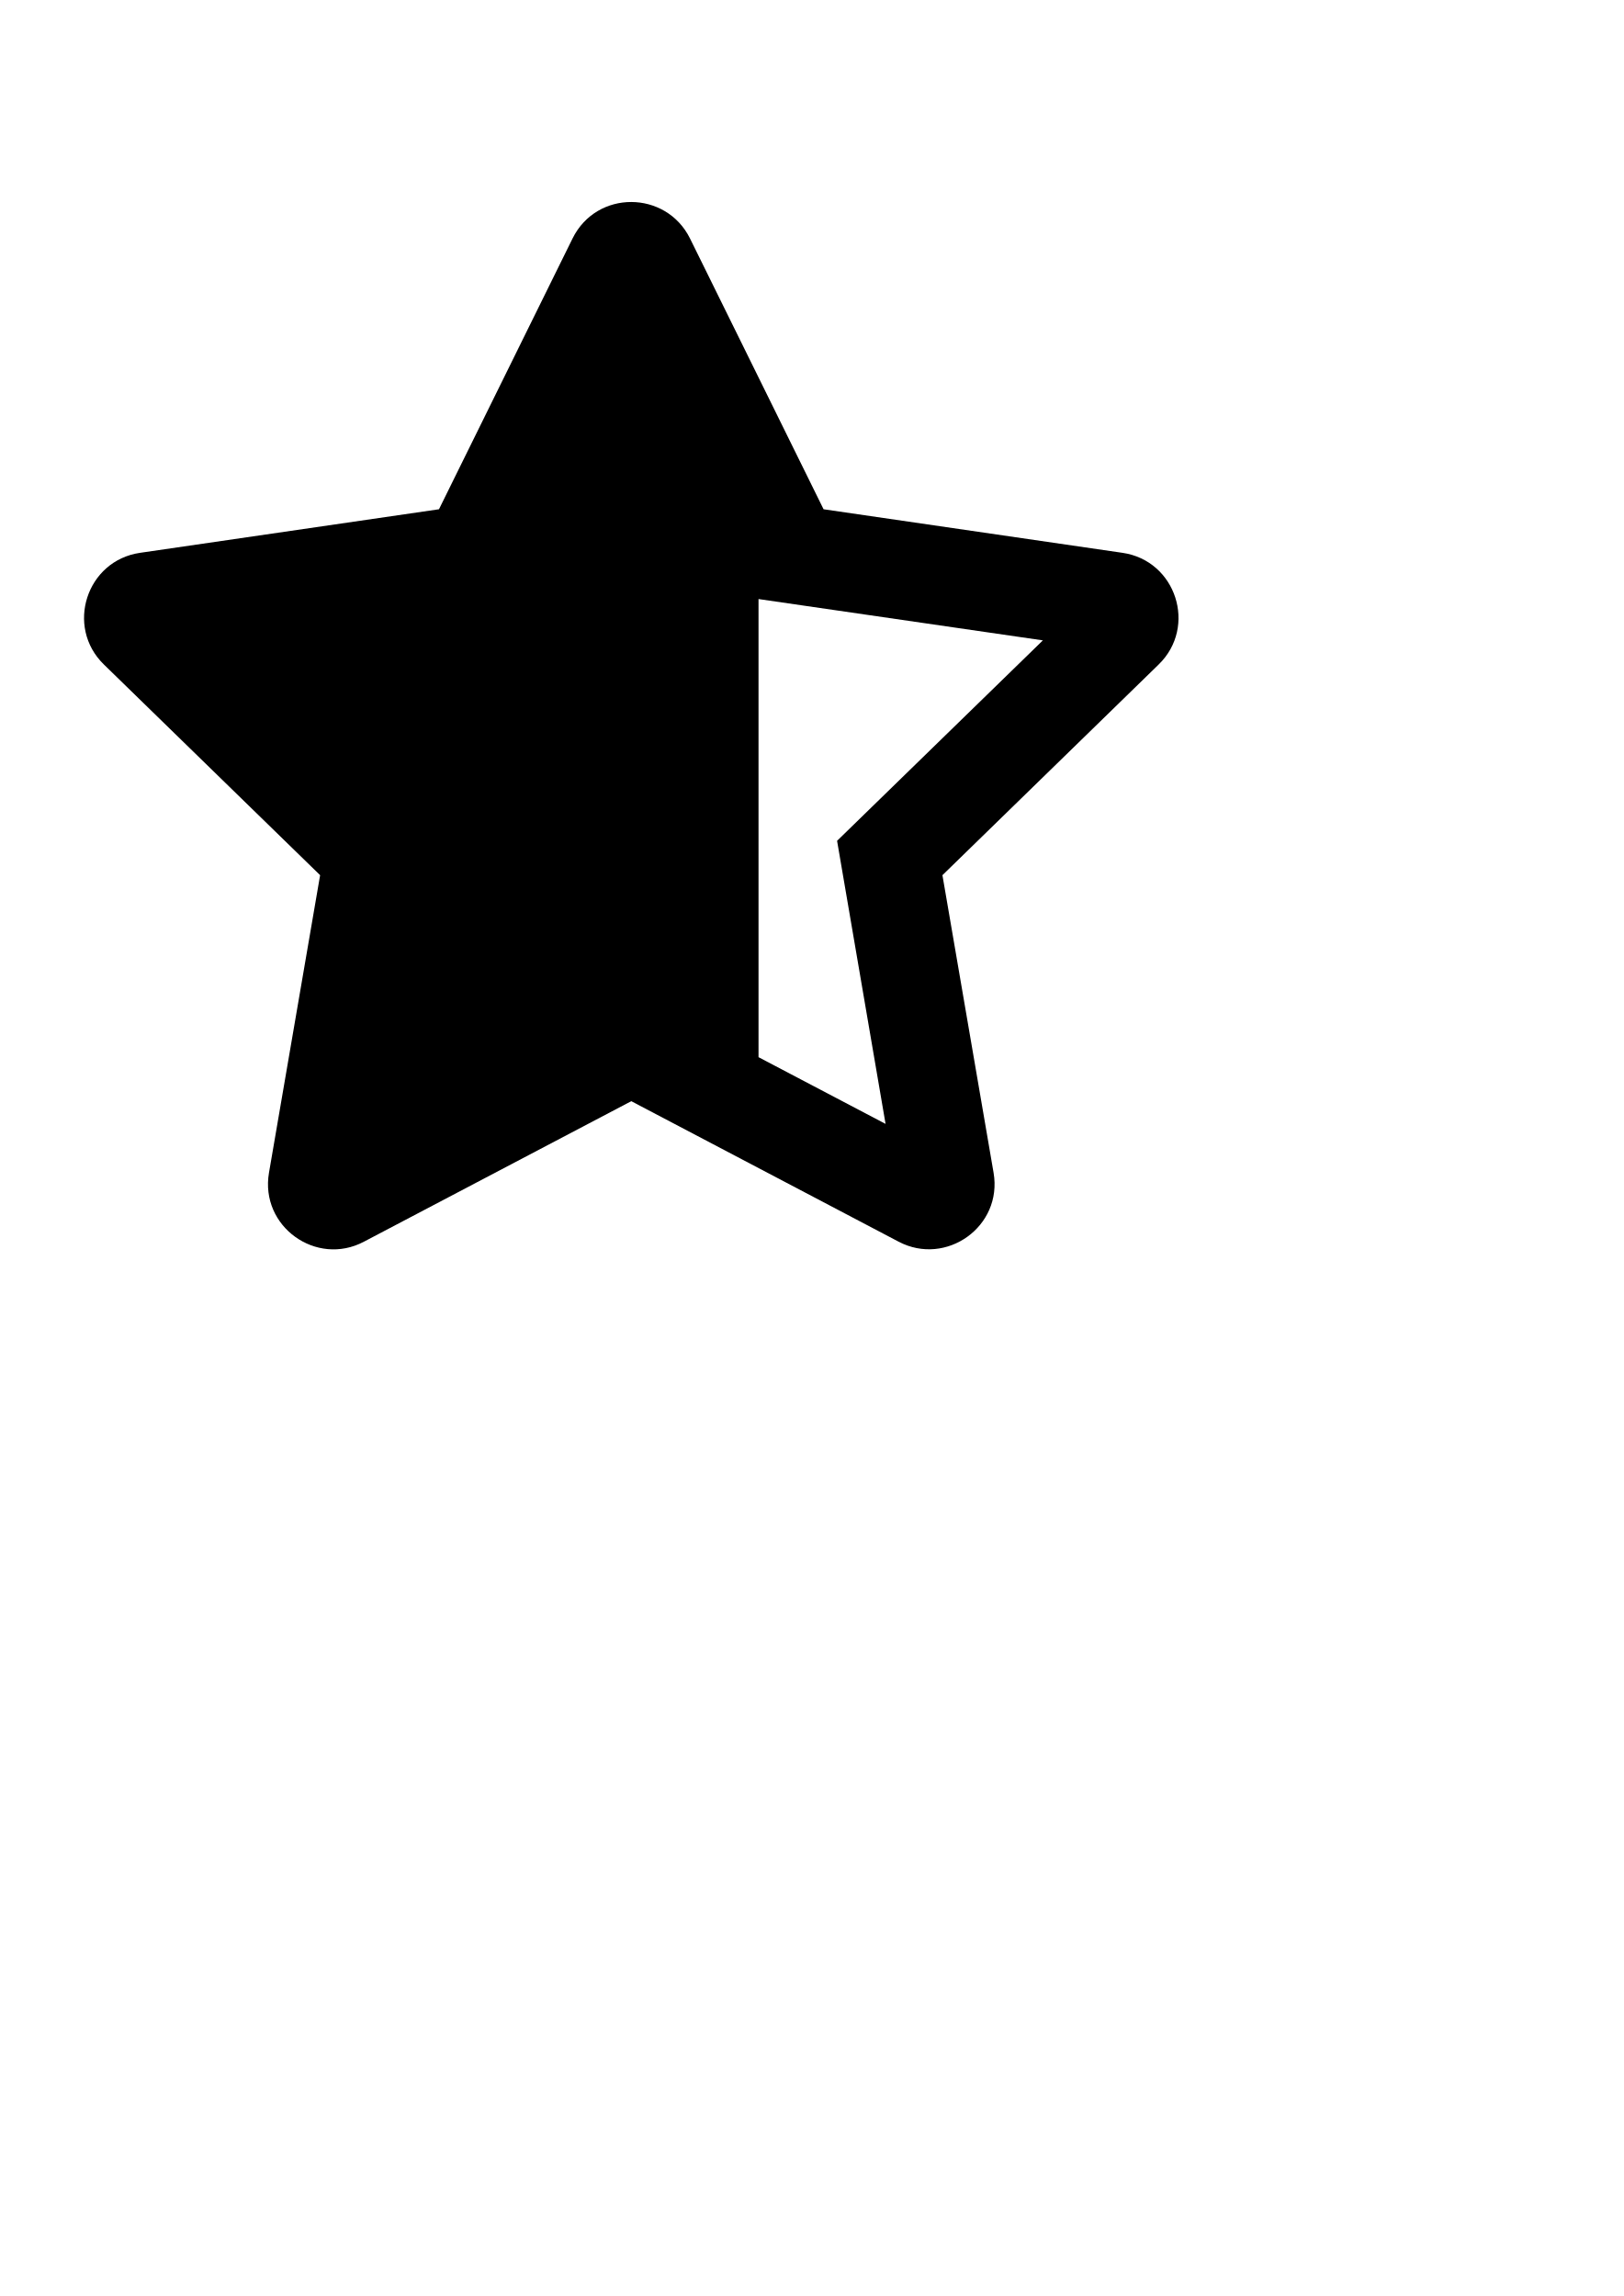
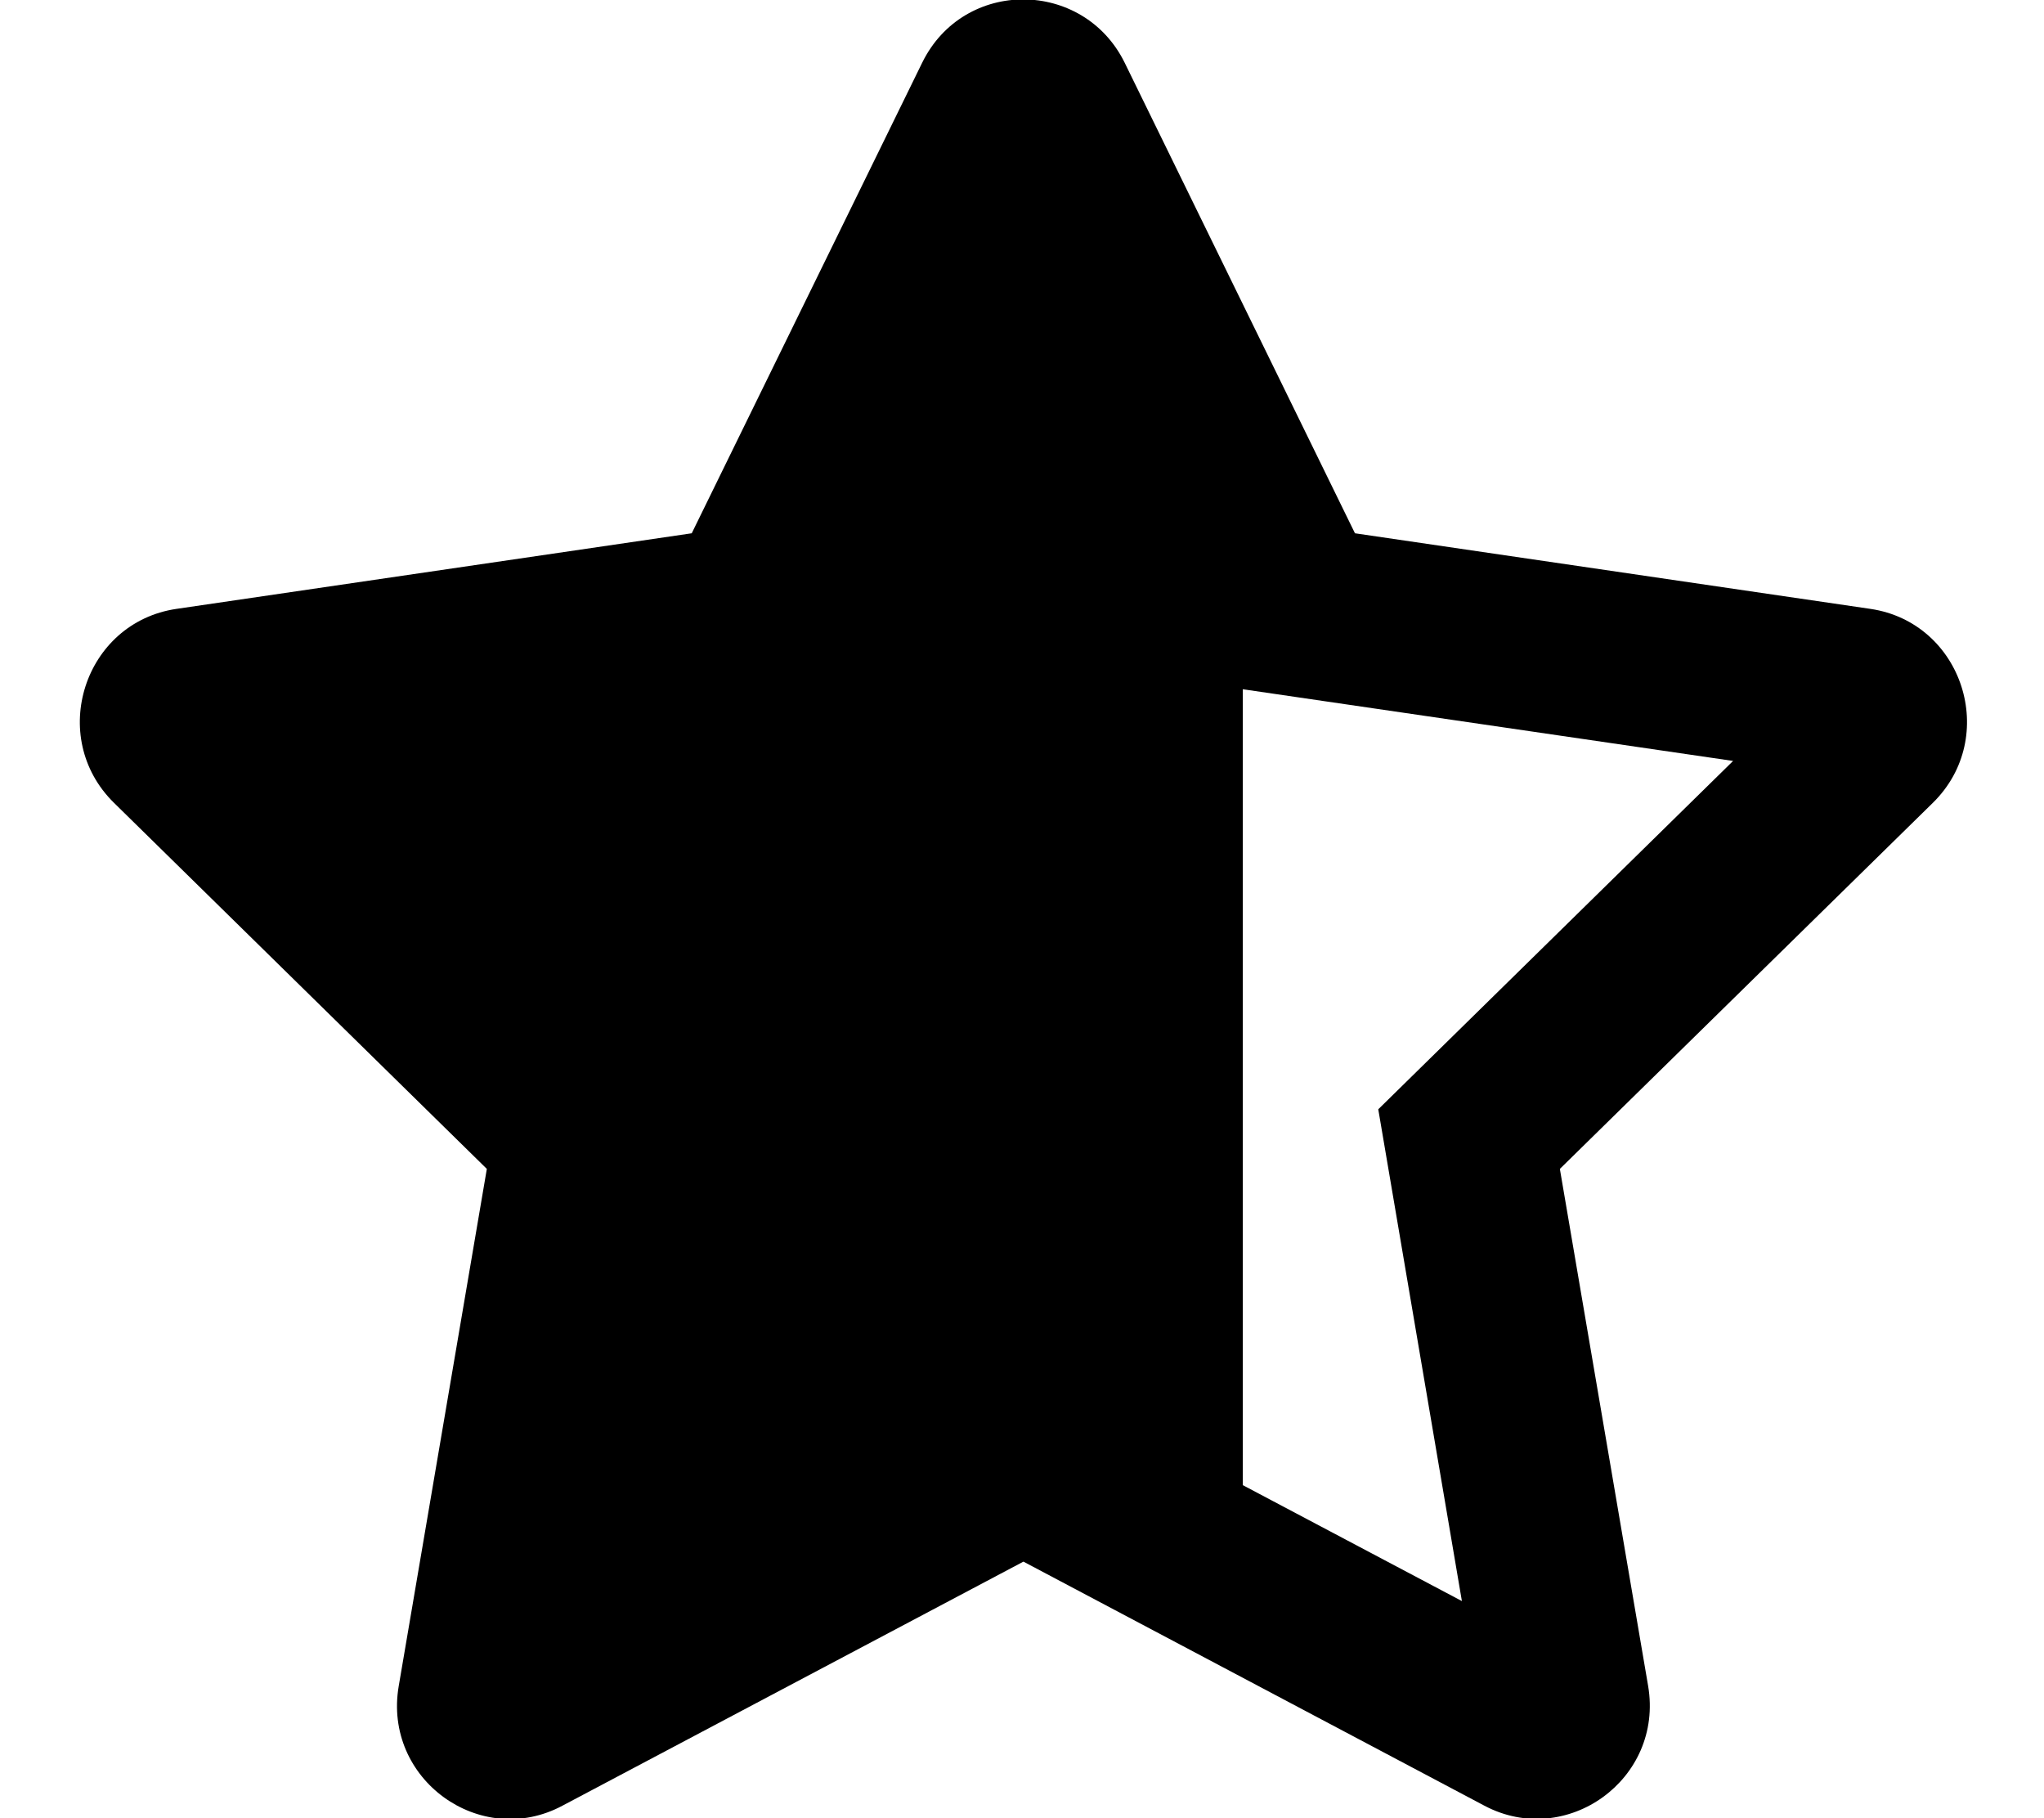
- <svg xmlns="http://www.w3.org/2000/svg" width="210mm" height="297mm" viewBox="0 0 210 297" version="1.1" id="svg5">
+ <svg xmlns="http://www.w3.org/2000/svg" width="576" height="512" viewBox="0 0 152.4 135.467" version="1.1" id="svg5">
  <defs id="defs2" />
-   <g id="layer1">
-     <path fill="currentColor" d="M 145.172,71.51 106.516,65.875 89.239,30.844 c -3.096,-6.244 -12.065,-6.324 -15.187,0 L 56.775,65.875 18.119,71.51 c -6.932,1.005 -9.71,9.551 -4.683,14.446 L 41.402,113.209 34.788,151.705 c -1.191,6.959 6.138,12.171 12.277,8.916 l 34.581,-18.177 34.581,18.177 c 6.138,3.228 13.467,-1.958 12.277,-8.916 L 121.889,113.209 149.855,85.956 c 5.027,-4.895 2.249,-13.441 -4.683,-14.446 z M 108.263,108.764 114.533,145.382 81.645,128.105 98.103,139.663 v -19.461 -10.314 l -4.99e-4,-32.398 -16.457,-33.337 16.457,33.337 36.777,5.345 z" id="path17" style="stroke-width:0.265" />
+   <g id="layer1" transform="matrix(11.13496,0,0,11.13496,5.198349,-2.940219)">
+     <path fill="currentColor" d="M 12.057,4.34 8.606,3.834 7.064,0.684 c -0.276,-0.561 -1.077,-0.569 -1.356,0 L 4.165,3.834 0.715,4.34 C 0.096,4.431 -0.152,5.199 0.297,5.639 L 2.793,8.089 2.203,11.551 C 2.096,12.176 2.751,12.645 3.299,12.352 l 3.087,-1.634 3.087,1.634 c 0.548,0.29 1.202,-0.176 1.096,-0.802 L 9.978,8.089 12.475,5.639 C 12.924,5.199 12.676,4.431 12.057,4.34 Z M 8.762,7.69 9.322,10.982 6.386,9.429 7.855,10.468 V 8.718 7.791 L 7.855,4.878 6.386,1.881 7.855,4.878 11.138,5.358 Z" id="path17" style="stroke-width:0.024" />
  </g>
</svg>
